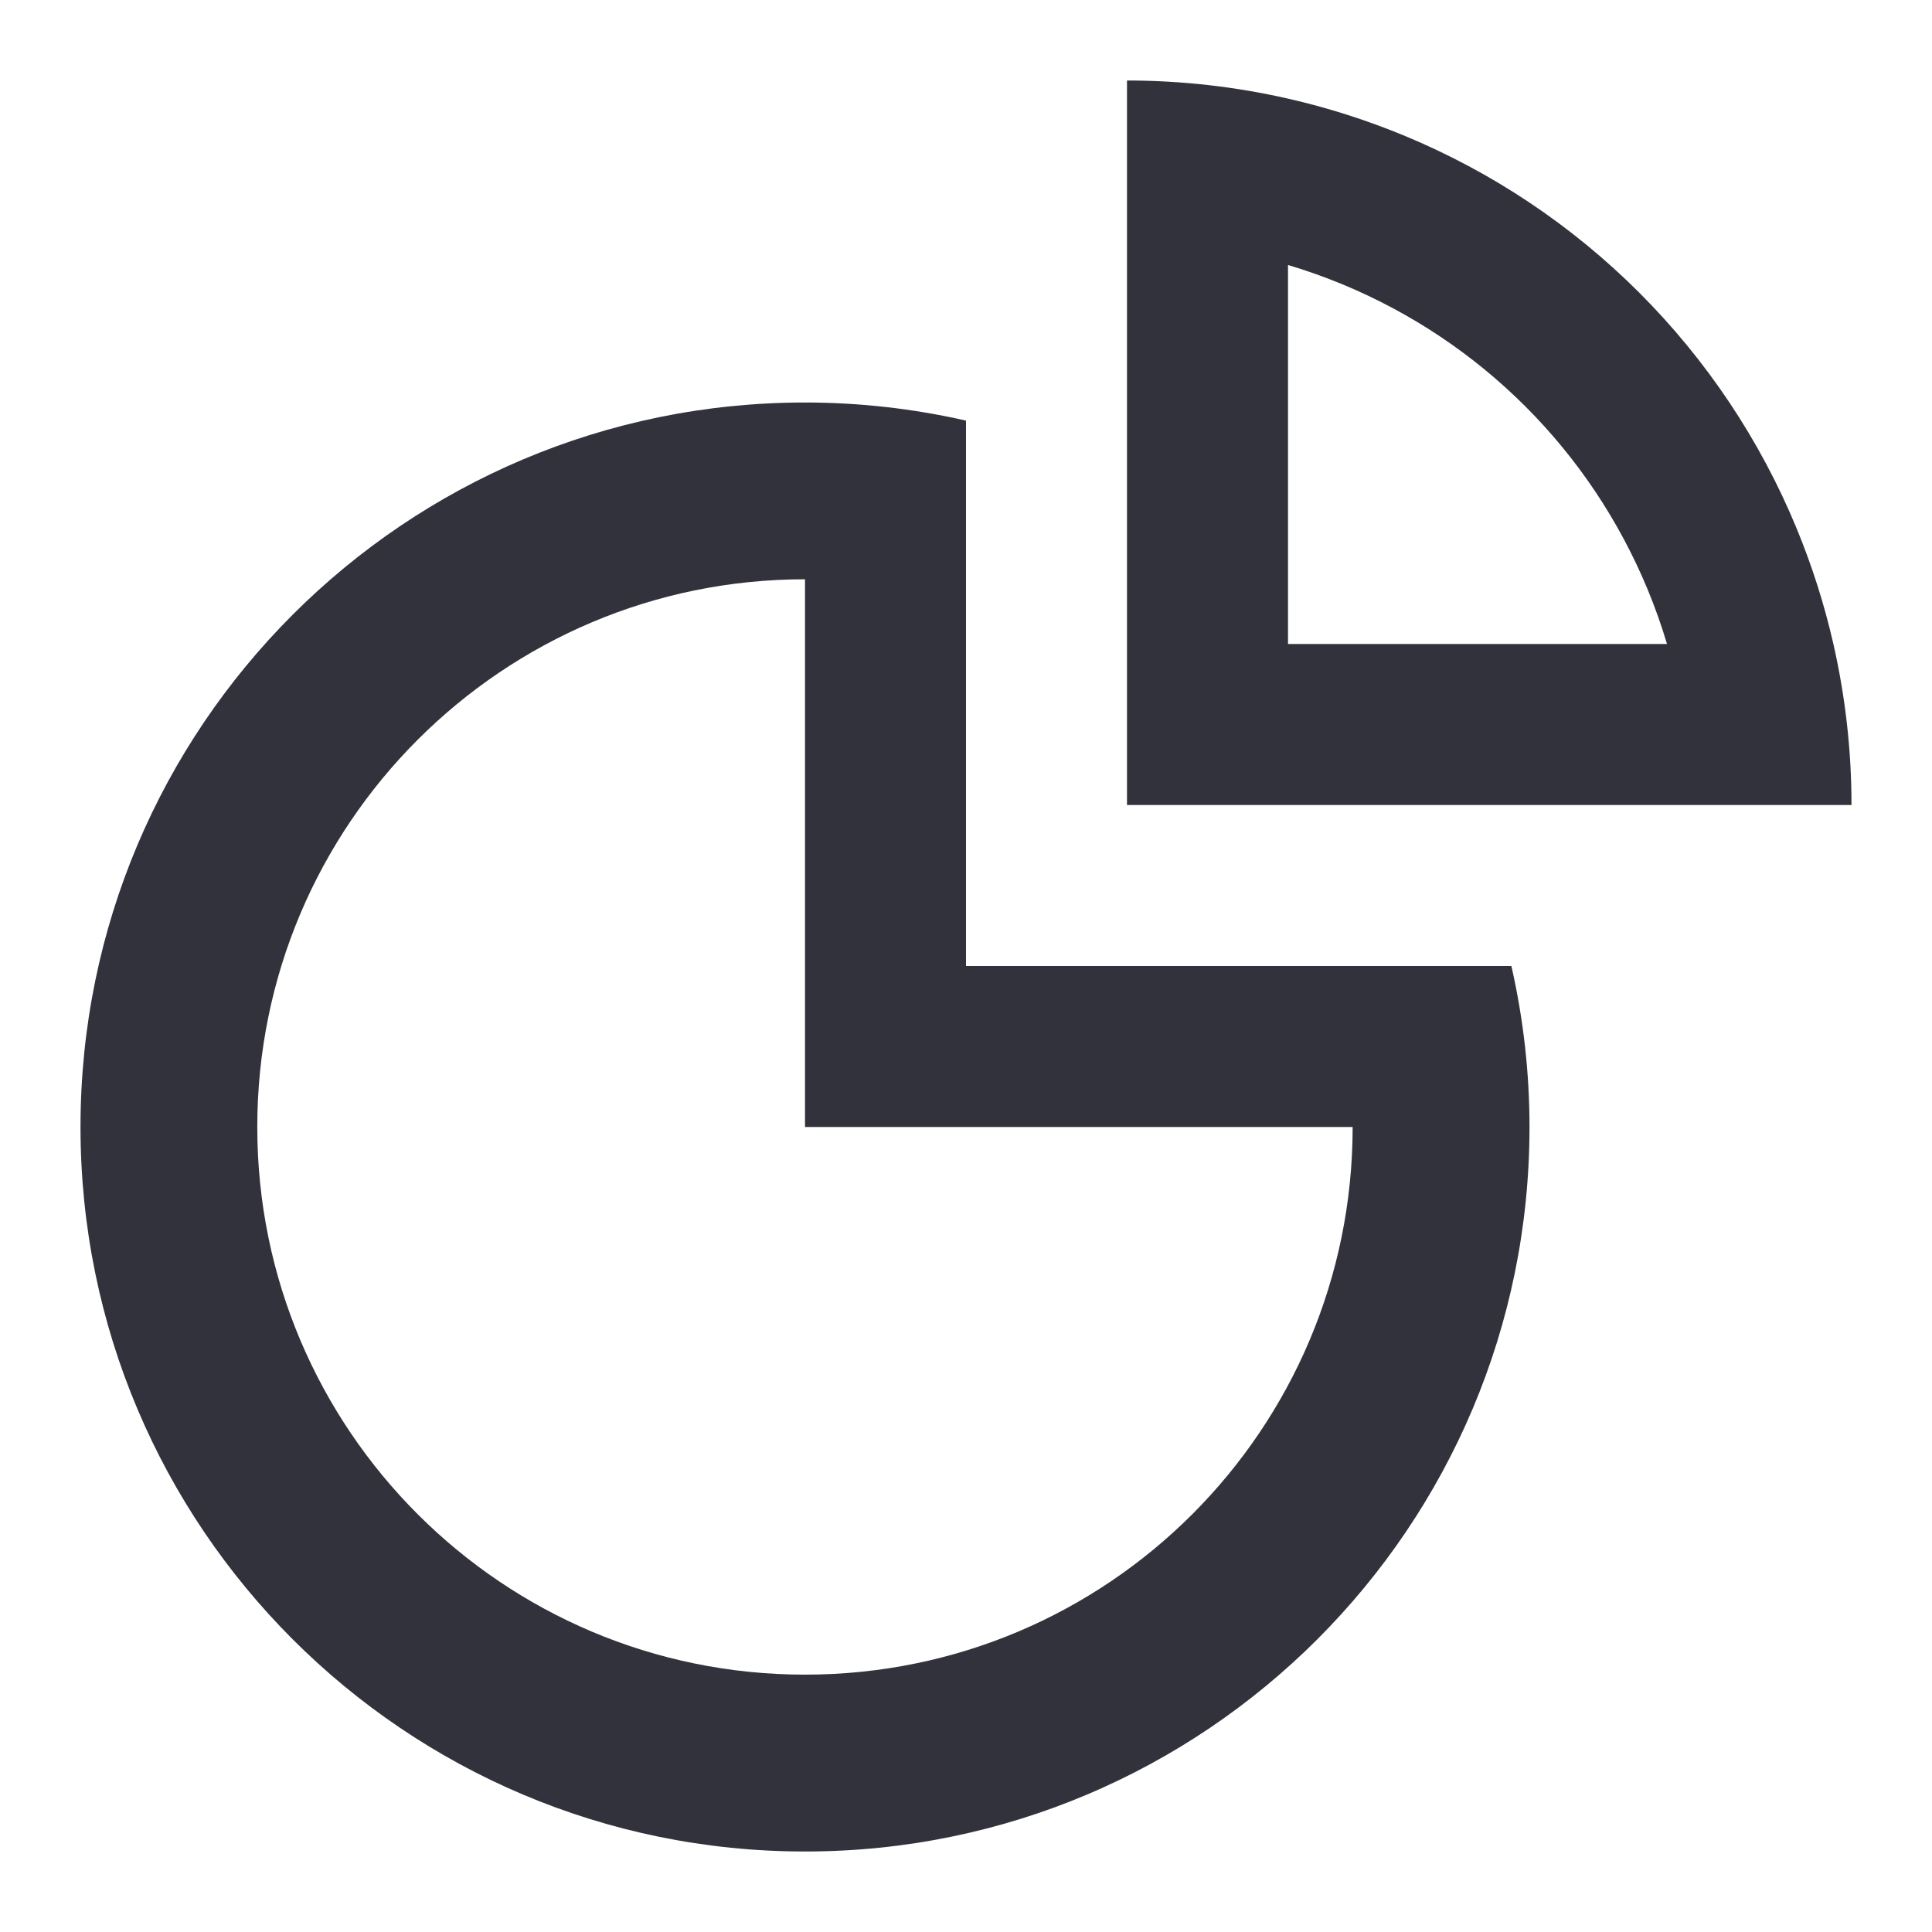
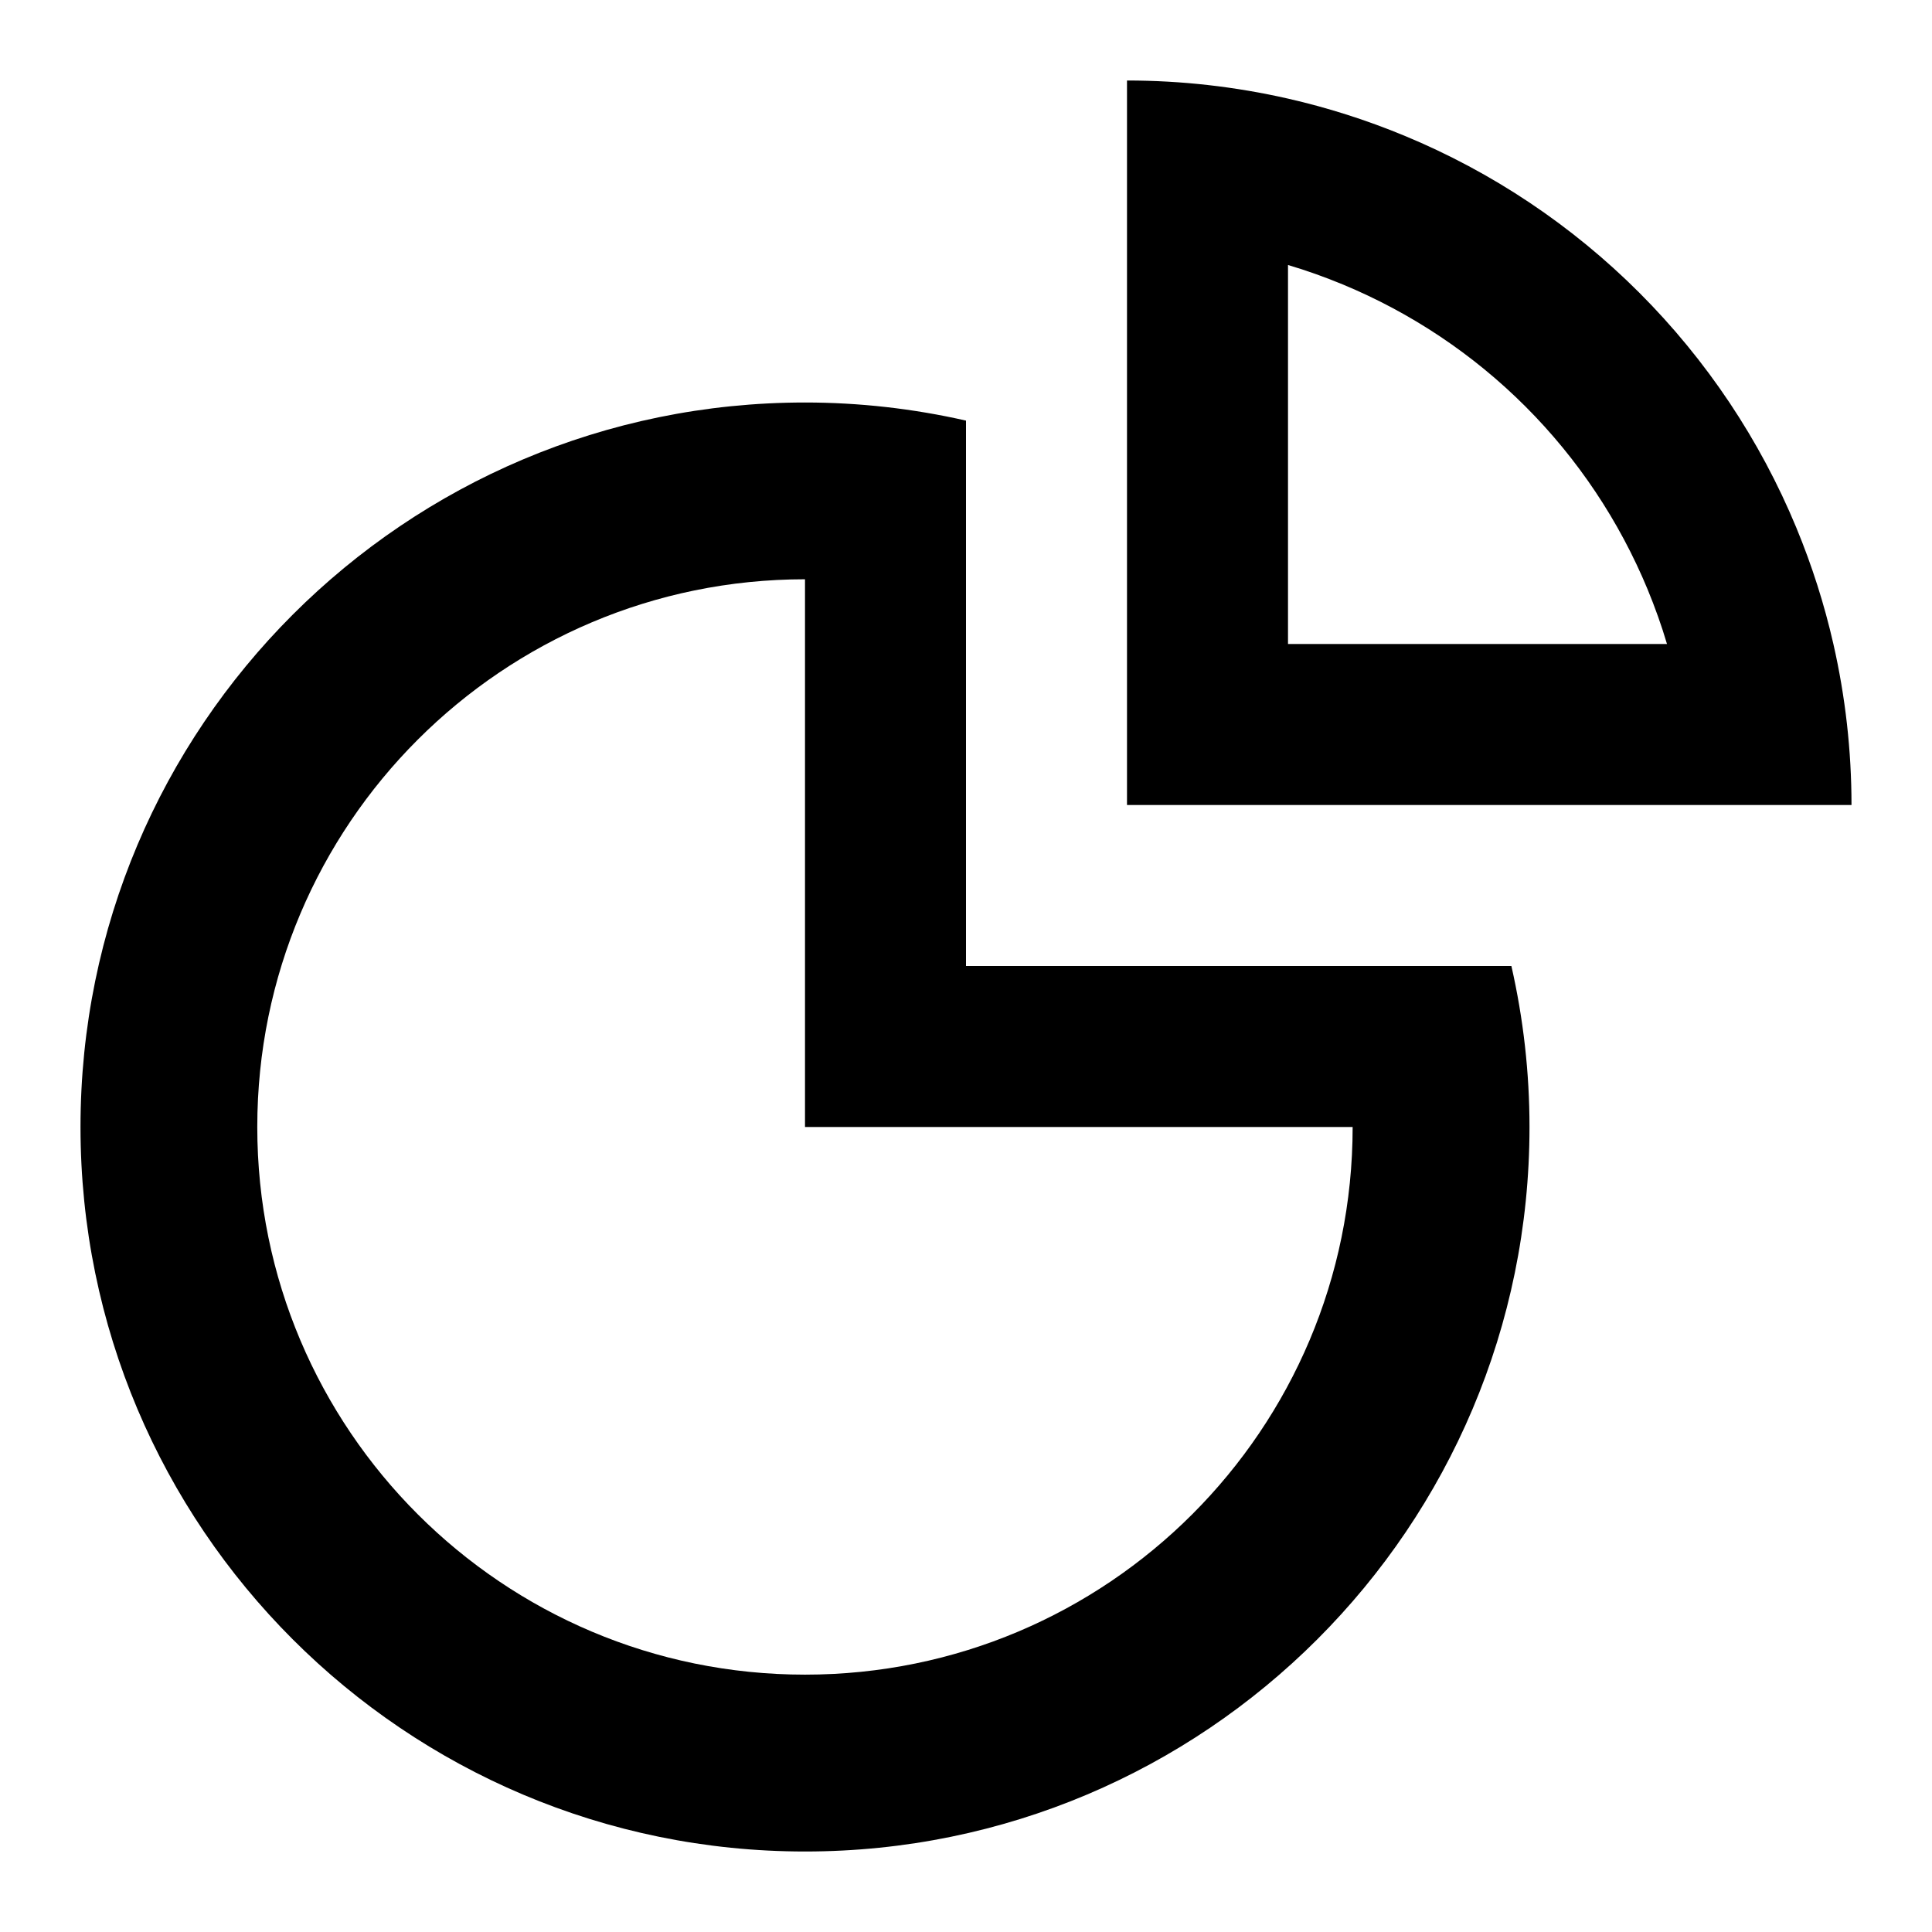
<svg xmlns="http://www.w3.org/2000/svg" width="24" height="24" viewBox="0 0 24 24" fill="none">
-   <path fill-rule="evenodd" clip-rule="evenodd" d="M22.775 8C22.924 8.655 23 9.325 23 10H14V1C14.675 1 15.345 1.076 16 1.225C16.492 1.337 16.975 1.491 17.444 1.685C18.536 2.137 19.528 2.8 20.364 3.636C21.2 4.472 21.863 5.464 22.315 6.556C22.509 7.025 22.663 7.508 22.775 8ZM20.708 8C20.64 7.77 20.559 7.544 20.467 7.321C20.115 6.472 19.6 5.7 18.95 5.05C18.3 4.4 17.528 3.885 16.679 3.533C16.456 3.441 16.23 3.36 16 3.292V8H20.708Z" fill="rgba(50, 50, 60, 1)" />
-   <path fill-rule="evenodd" clip-rule="evenodd" d="M1 14C1 9.029 5.029 5 10 5C10.675 5 11.345 5.076 12 5.225V12H18.775C18.924 12.655 19 13.325 19 14C19 18.971 14.971 23 10 23C5.029 23 1 18.971 1 14ZM16.803 14H10V7.196C6.243 7.196 3.196 10.242 3.196 14C3.196 17.758 6.243 20.803 10 20.803C13.758 20.803 16.803 17.758 16.803 14Z" fill="rgba(50, 50, 60, 1)" />
+   <path fill-rule="evenodd" clip-rule="evenodd" d="M22.775 8C22.924 8.655 23 9.325 23 10H14V1C14.675 1 15.345 1.076 16 1.225C16.492 1.337 16.975 1.491 17.444 1.685C18.536 2.137 19.528 2.8 20.364 3.636C21.2 4.472 21.863 5.464 22.315 6.556C22.509 7.025 22.663 7.508 22.775 8ZM20.708 8C20.64 7.77 20.559 7.544 20.467 7.321C20.115 6.472 19.6 5.7 18.95 5.05C18.3 4.4 17.528 3.885 16.679 3.533C16.456 3.441 16.23 3.36 16 3.292V8H20.708Z" fill="currentColor" />
+   <path fill-rule="evenodd" clip-rule="evenodd" d="M1 14C1 9.029 5.029 5 10 5C10.675 5 11.345 5.076 12 5.225V12H18.775C18.924 12.655 19 13.325 19 14C19 18.971 14.971 23 10 23C5.029 23 1 18.971 1 14ZM16.803 14H10V7.196C6.243 7.196 3.196 10.242 3.196 14C3.196 17.758 6.243 20.803 10 20.803C13.758 20.803 16.803 17.758 16.803 14Z" fill="currentColor" />
</svg>
